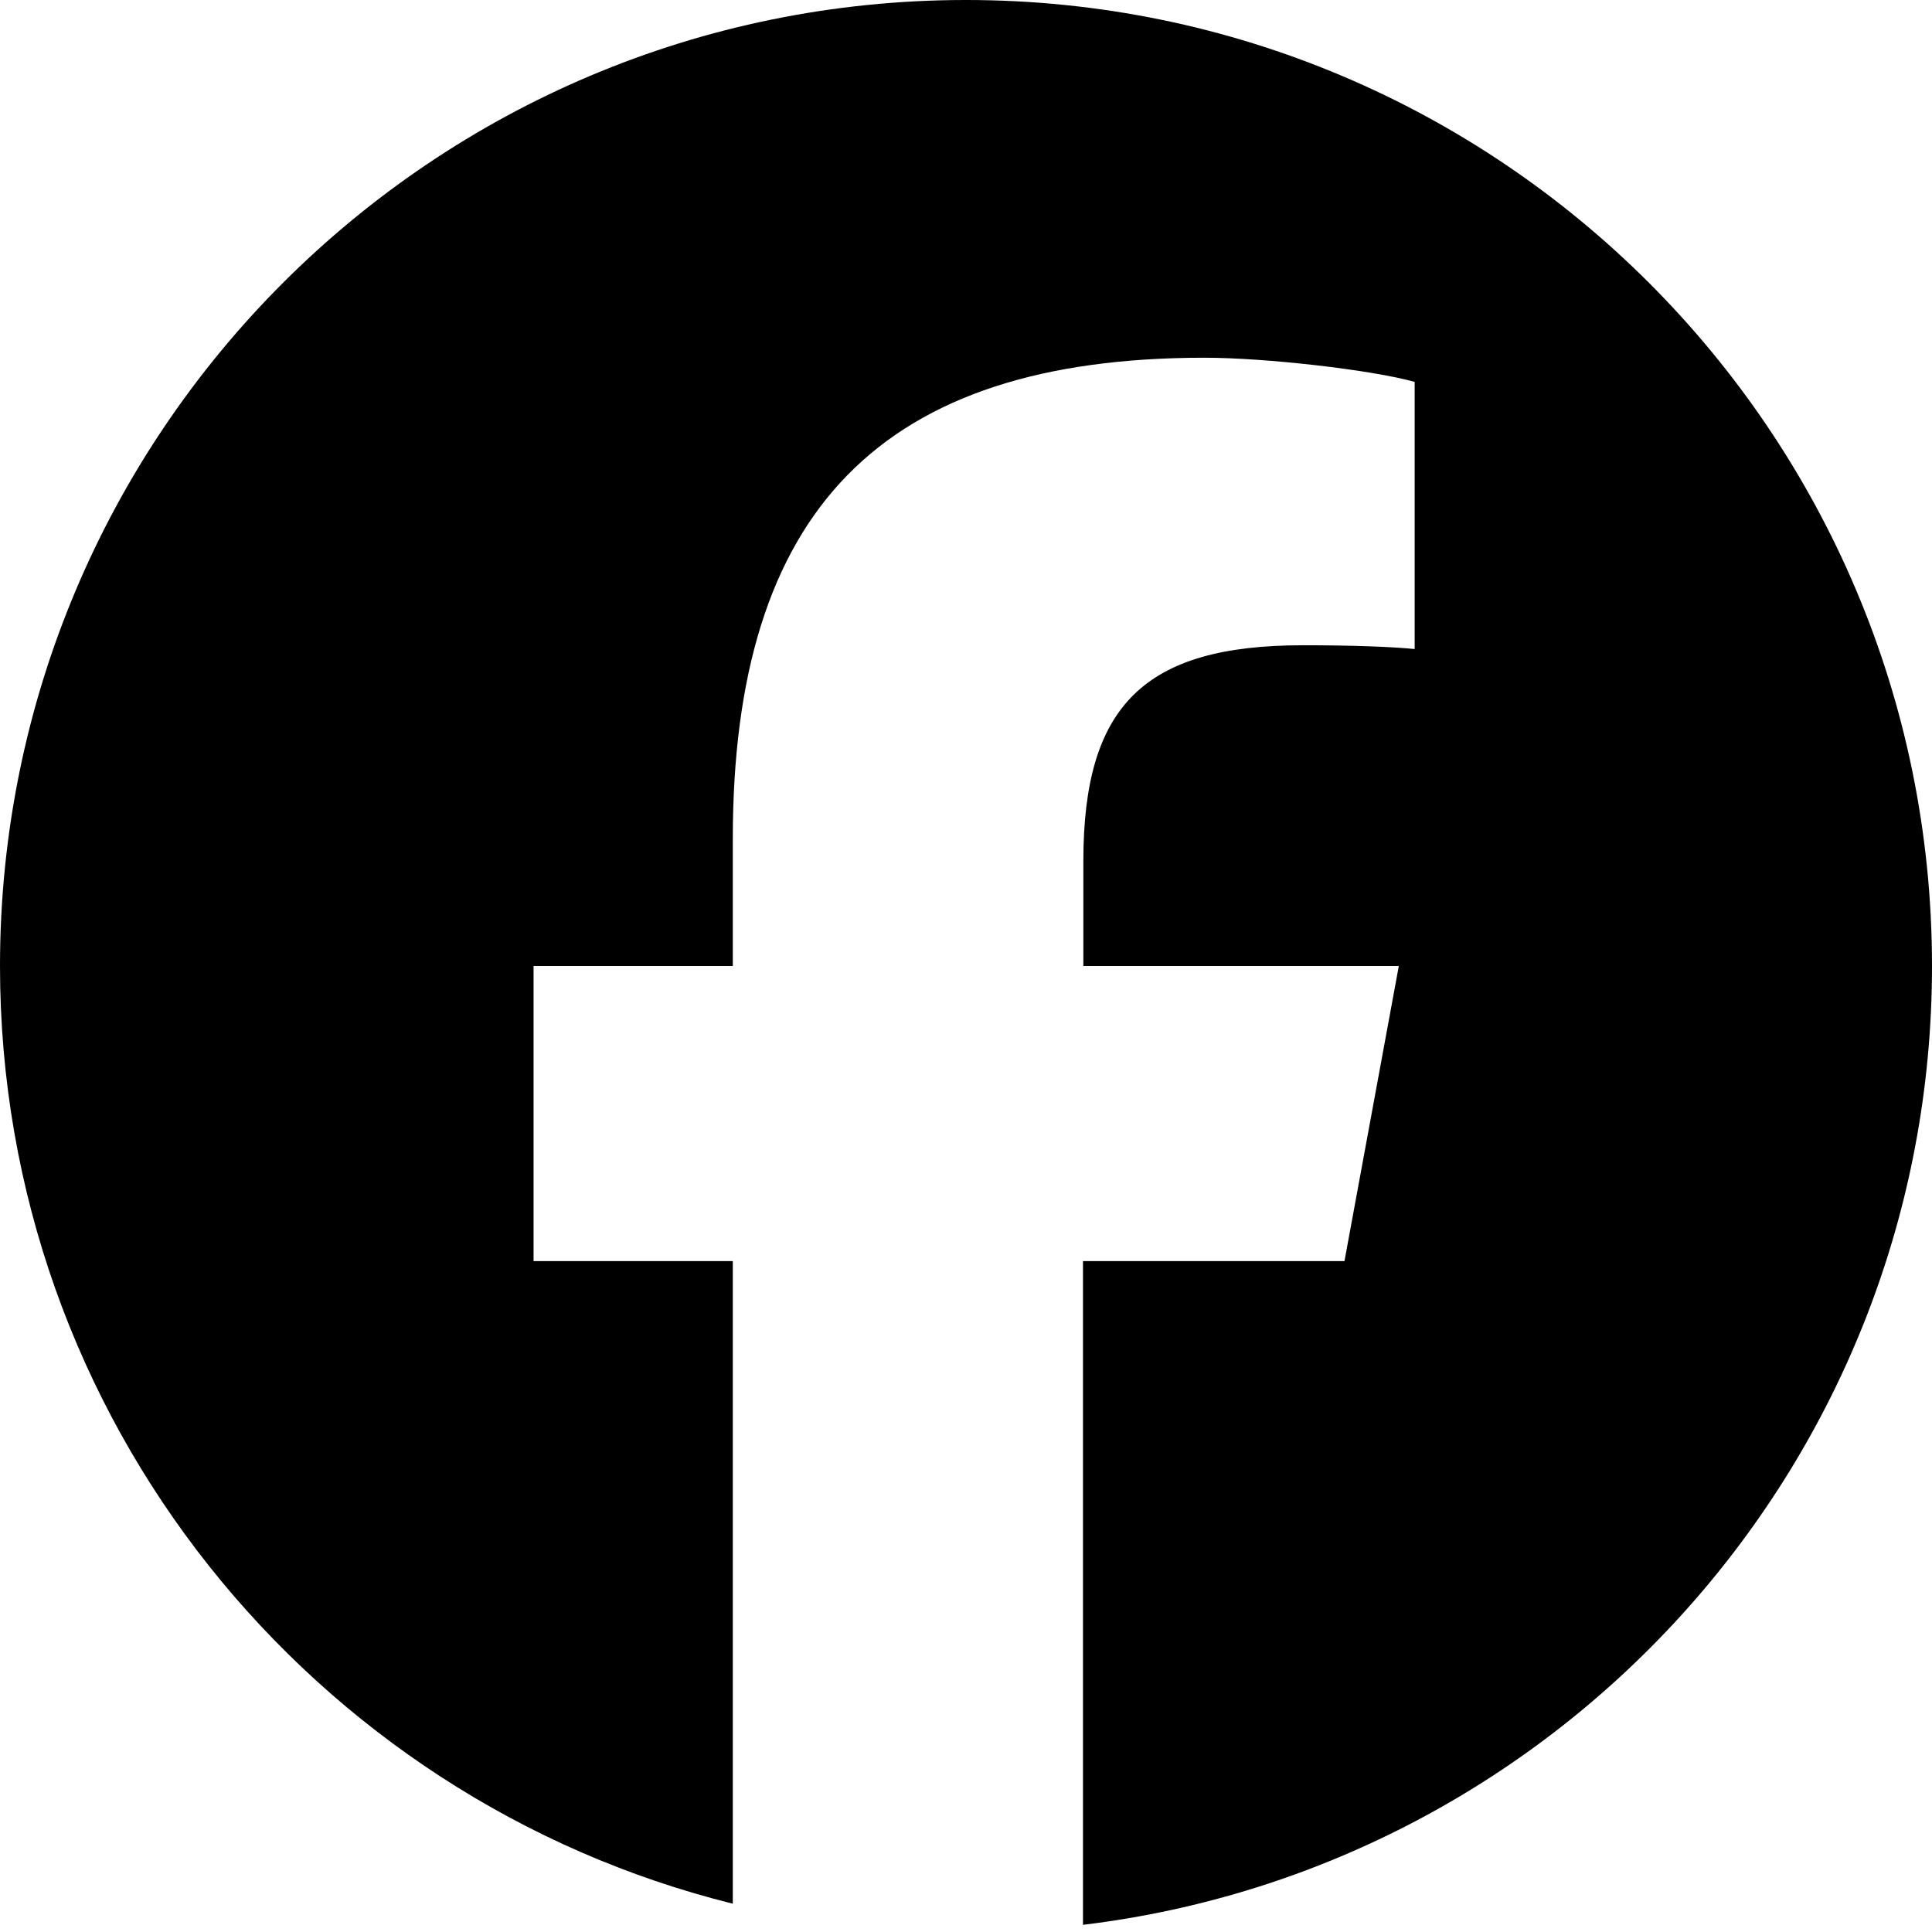
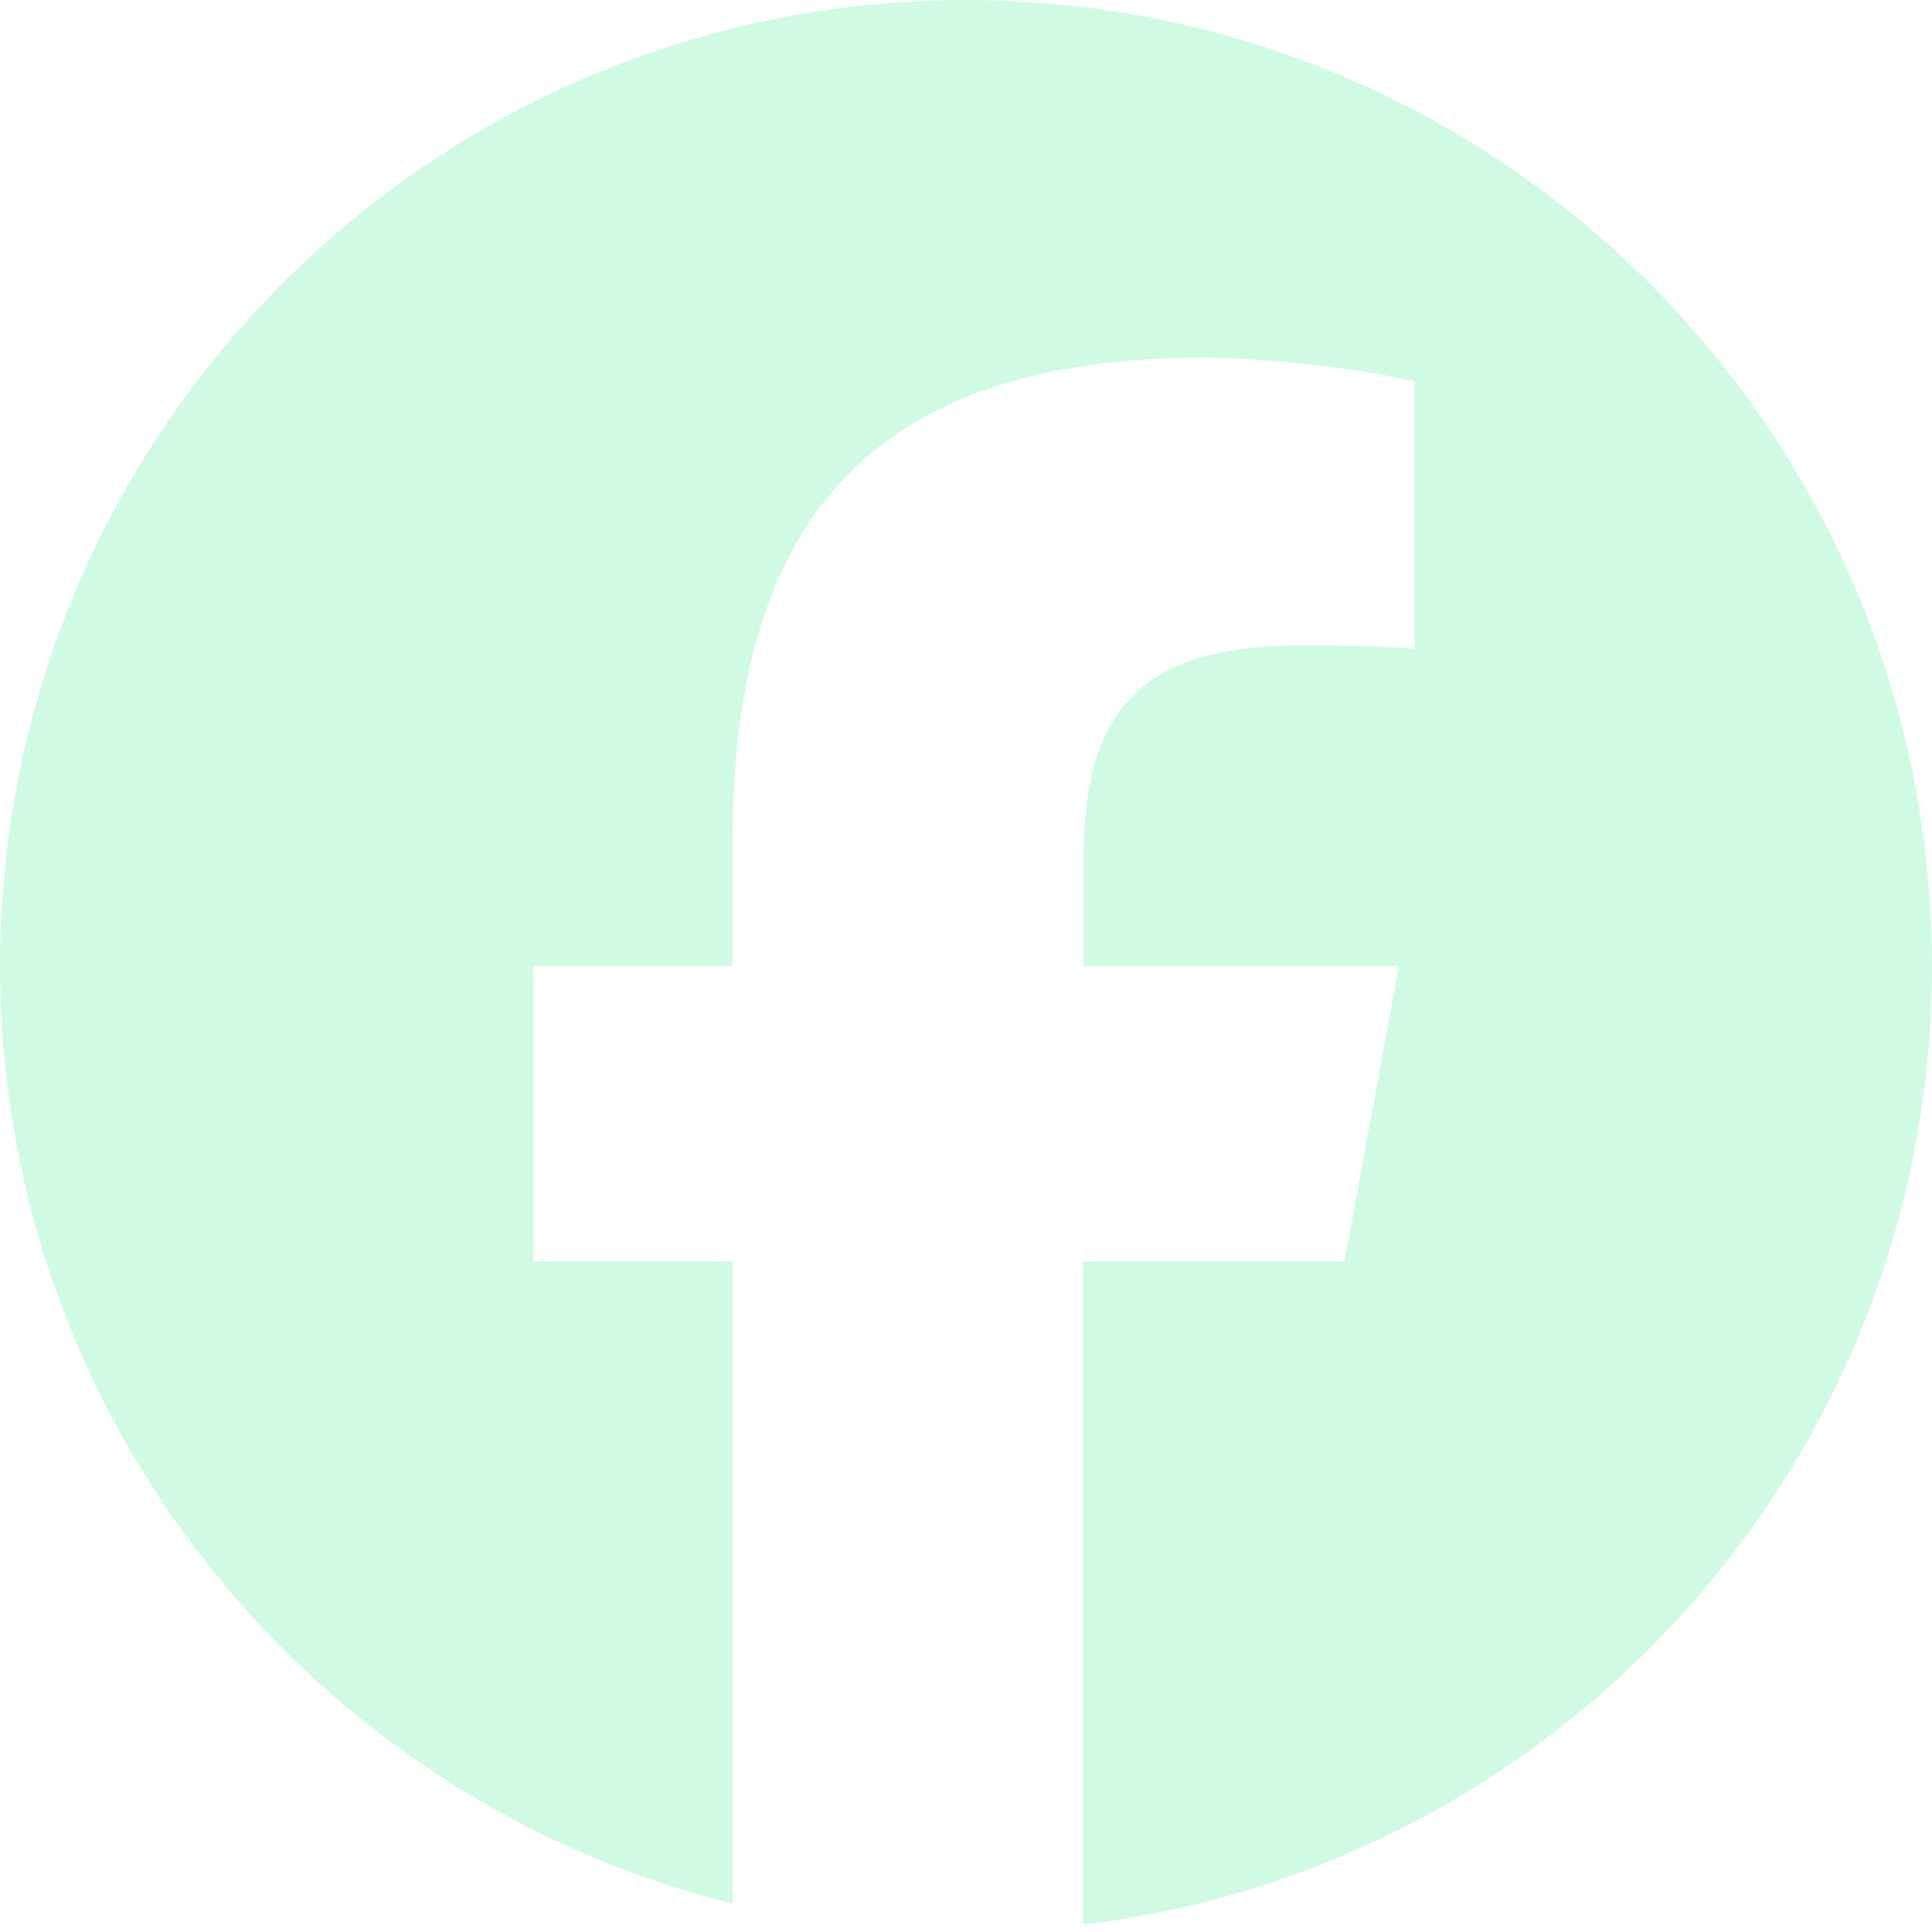
<svg xmlns="http://www.w3.org/2000/svg" viewBox="0 0 512 512">
-   <path d="M512 256C512 114.6 397.4 0 256 0S0 114.6 0 256C0 376 82.7 476.8 194.2 504.5V334.2H141.4V256h52.8V222.3c0-87.1 39.4-127.5 125-127.5c16.2 0 44.2 3.2 55.7 6.4V172c-6-.6-16.5-1-29.6-1c-42 0-58.2 15.9-58.2 57.2V256h83.6l-14.4 78.2H287V510.1C413.8 494.8 512 386.9 512 256h0z" />
+   <path d="M512 256C512 114.6 397.4 0 256 0S0 114.6 0 256C0 376 82.7 476.8 194.2 504.5V334.2H141.4V256h52.8V222.3c0-87.1 39.4-127.5 125-127.5c16.2 0 44.2 3.2 55.7 6.4V172c-6-.6-16.5-1-29.6-1c-42 0-58.2 15.9-58.2 57.2V256h83.6l-14.4 78.2H287V510.1C413.8 494.8 512 386.9 512 256h0z" fill="#D1FAE5" />
</svg>
